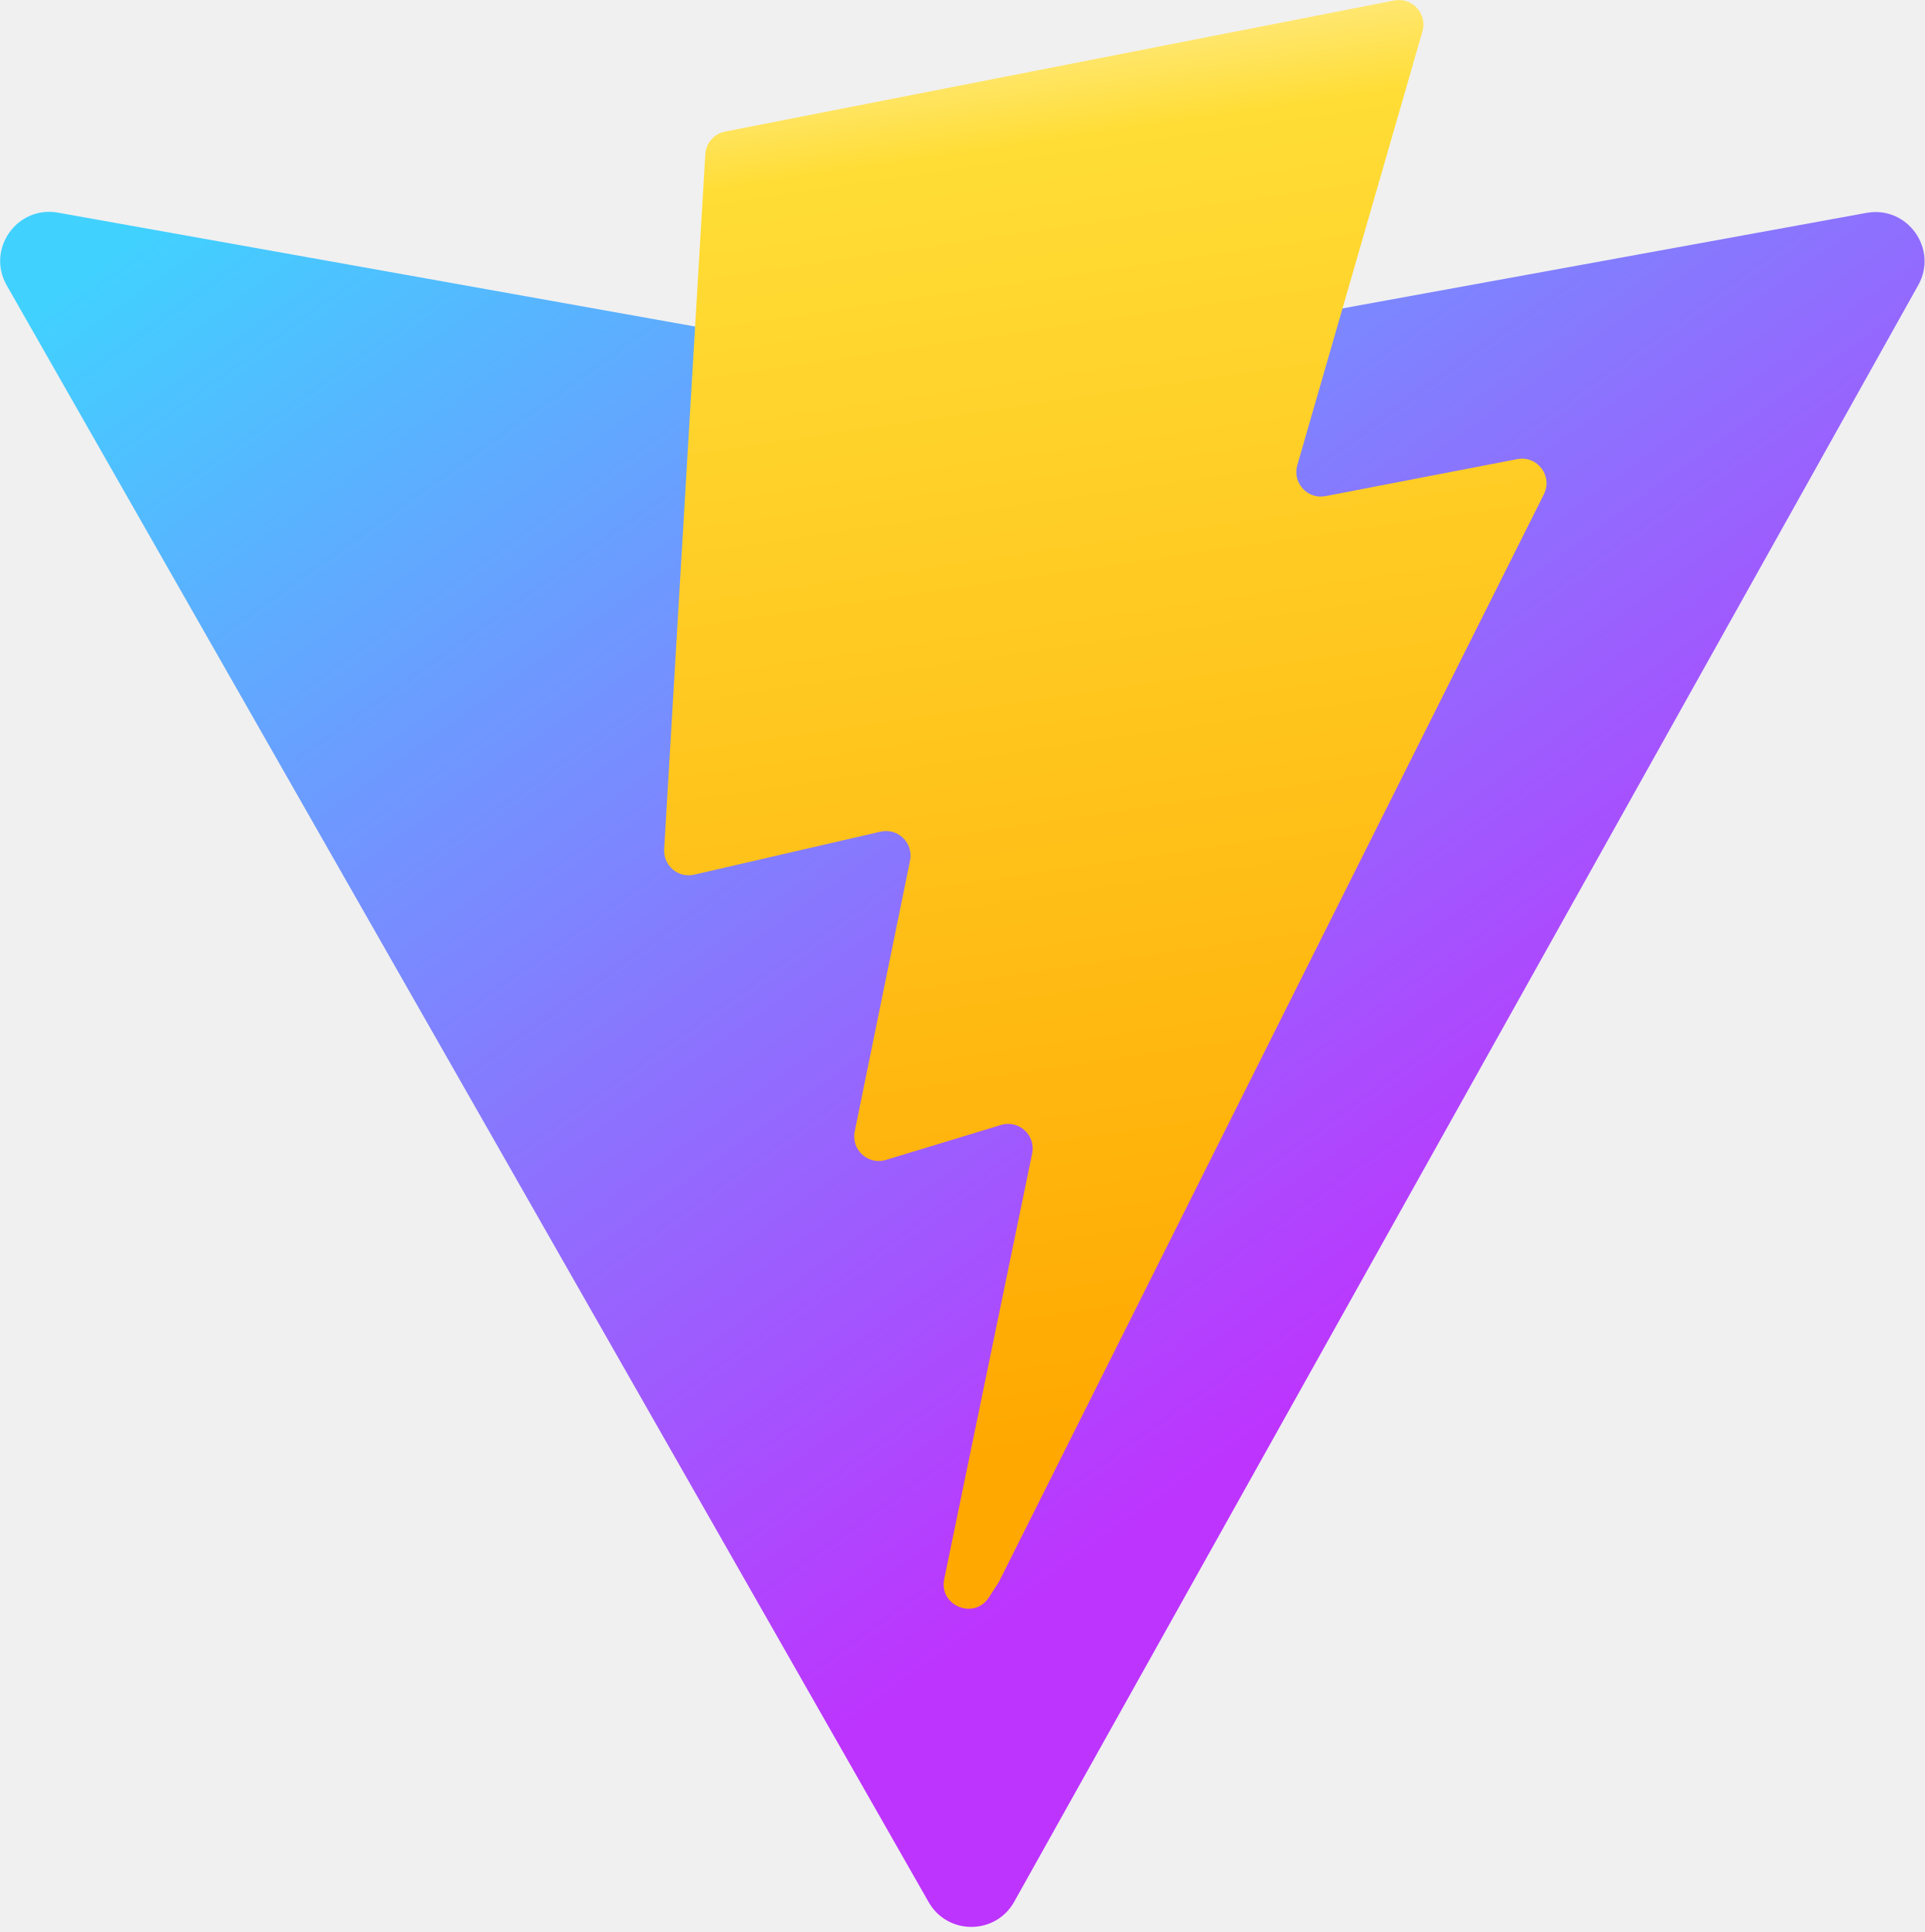
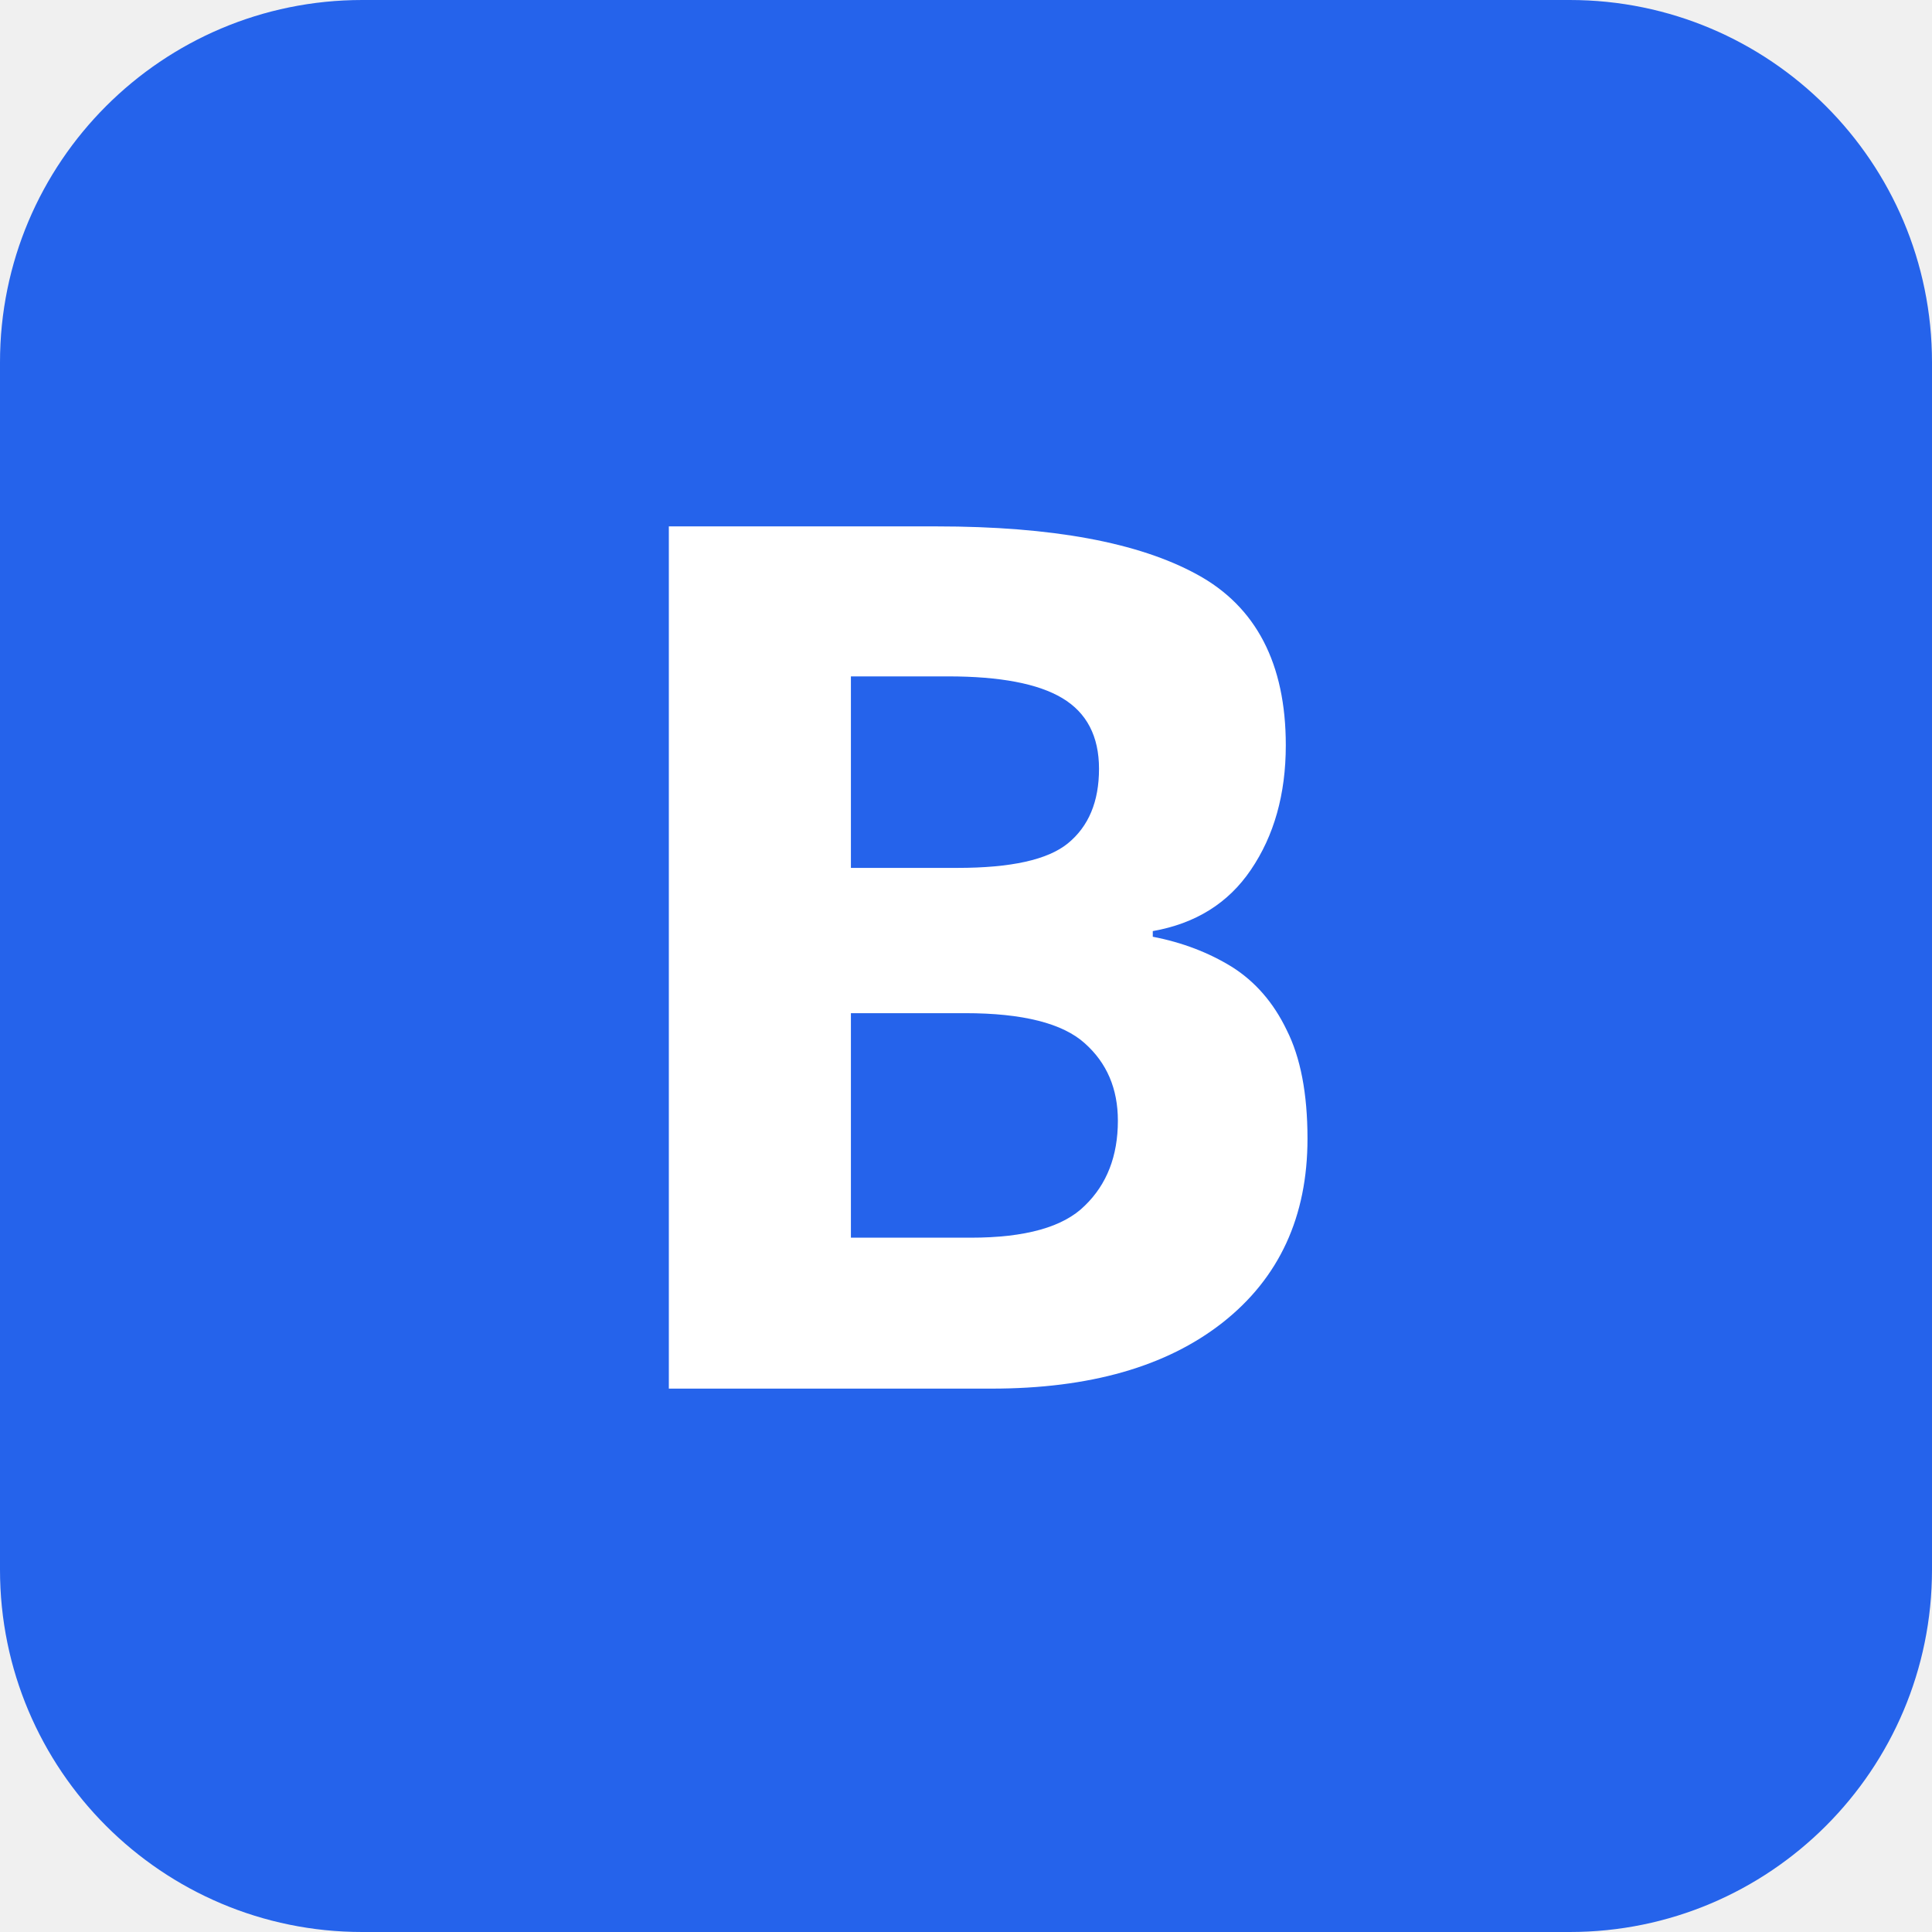
- <svg xmlns="http://www.w3.org/2000/svg" aria-hidden="true" role="img" class="iconify iconify--logos" width="31.88" height="32" preserveAspectRatio="xMidYMid meet" viewBox="0 0 256 257">
-   <defs>
-     <linearGradient id="IconifyId1813088fe1fbc01fb466" x1="-.828%" x2="57.636%" y1="7.652%" y2="78.411%">
-       <stop offset="0%" stop-color="#41D1FF" />
-       <stop offset="100%" stop-color="#BD34FE" />
-     </linearGradient>
-     <linearGradient id="IconifyId1813088fe1fbc01fb467" x1="43.376%" x2="50.316%" y1="2.242%" y2="89.03%">
-       <stop offset="0%" stop-color="#FFEA83" />
-       <stop offset="8.333%" stop-color="#FFDD35" />
-       <stop offset="100%" stop-color="#FFA800" />
-     </linearGradient>
-   </defs>
-   <path fill="url(#IconifyId1813088fe1fbc01fb466)" d="M255.153 37.938L134.897 252.976c-2.483 4.44-8.862 4.466-11.382.048L.875 37.958c-2.746-4.814 1.371-10.646 6.827-9.67l120.385 21.517a6.537 6.537 0 0 0 2.322-.004l117.867-21.483c5.438-.991 9.574 4.796 6.877 9.62Z" />
-   <path fill="url(#IconifyId1813088fe1fbc01fb467)" d="M185.432.063L96.44 17.501a3.268 3.268 0 0 0-2.634 3.014l-5.474 92.456a3.268 3.268 0 0 0 3.997 3.378l24.777-5.718c2.318-.535 4.413 1.507 3.936 3.838l-7.361 36.047c-.495 2.426 1.782 4.5 4.151 3.78l15.304-4.649c2.372-.72 4.652 1.36 4.15 3.788l-11.698 56.621c-.732 3.542 3.979 5.473 5.943 2.437l1.313-2.028l72.516-144.72c1.215-2.423-.88-5.186-3.54-4.672l-25.505 4.922c-2.396.462-4.435-1.77-3.759-4.114l16.646-57.705c.677-2.35-1.37-4.583-3.769-4.113Z" />
+ <svg xmlns="http://www.w3.org/2000/svg" viewBox="0 0 32 32">
+   <rect width="32" height="32" rx="6" fill="#2563eb" />
+   <text x="16" y="23" text-anchor="middle" fill="white" font-family="sans-serif" font-size="20" font-weight="700">B</text>
</svg>
